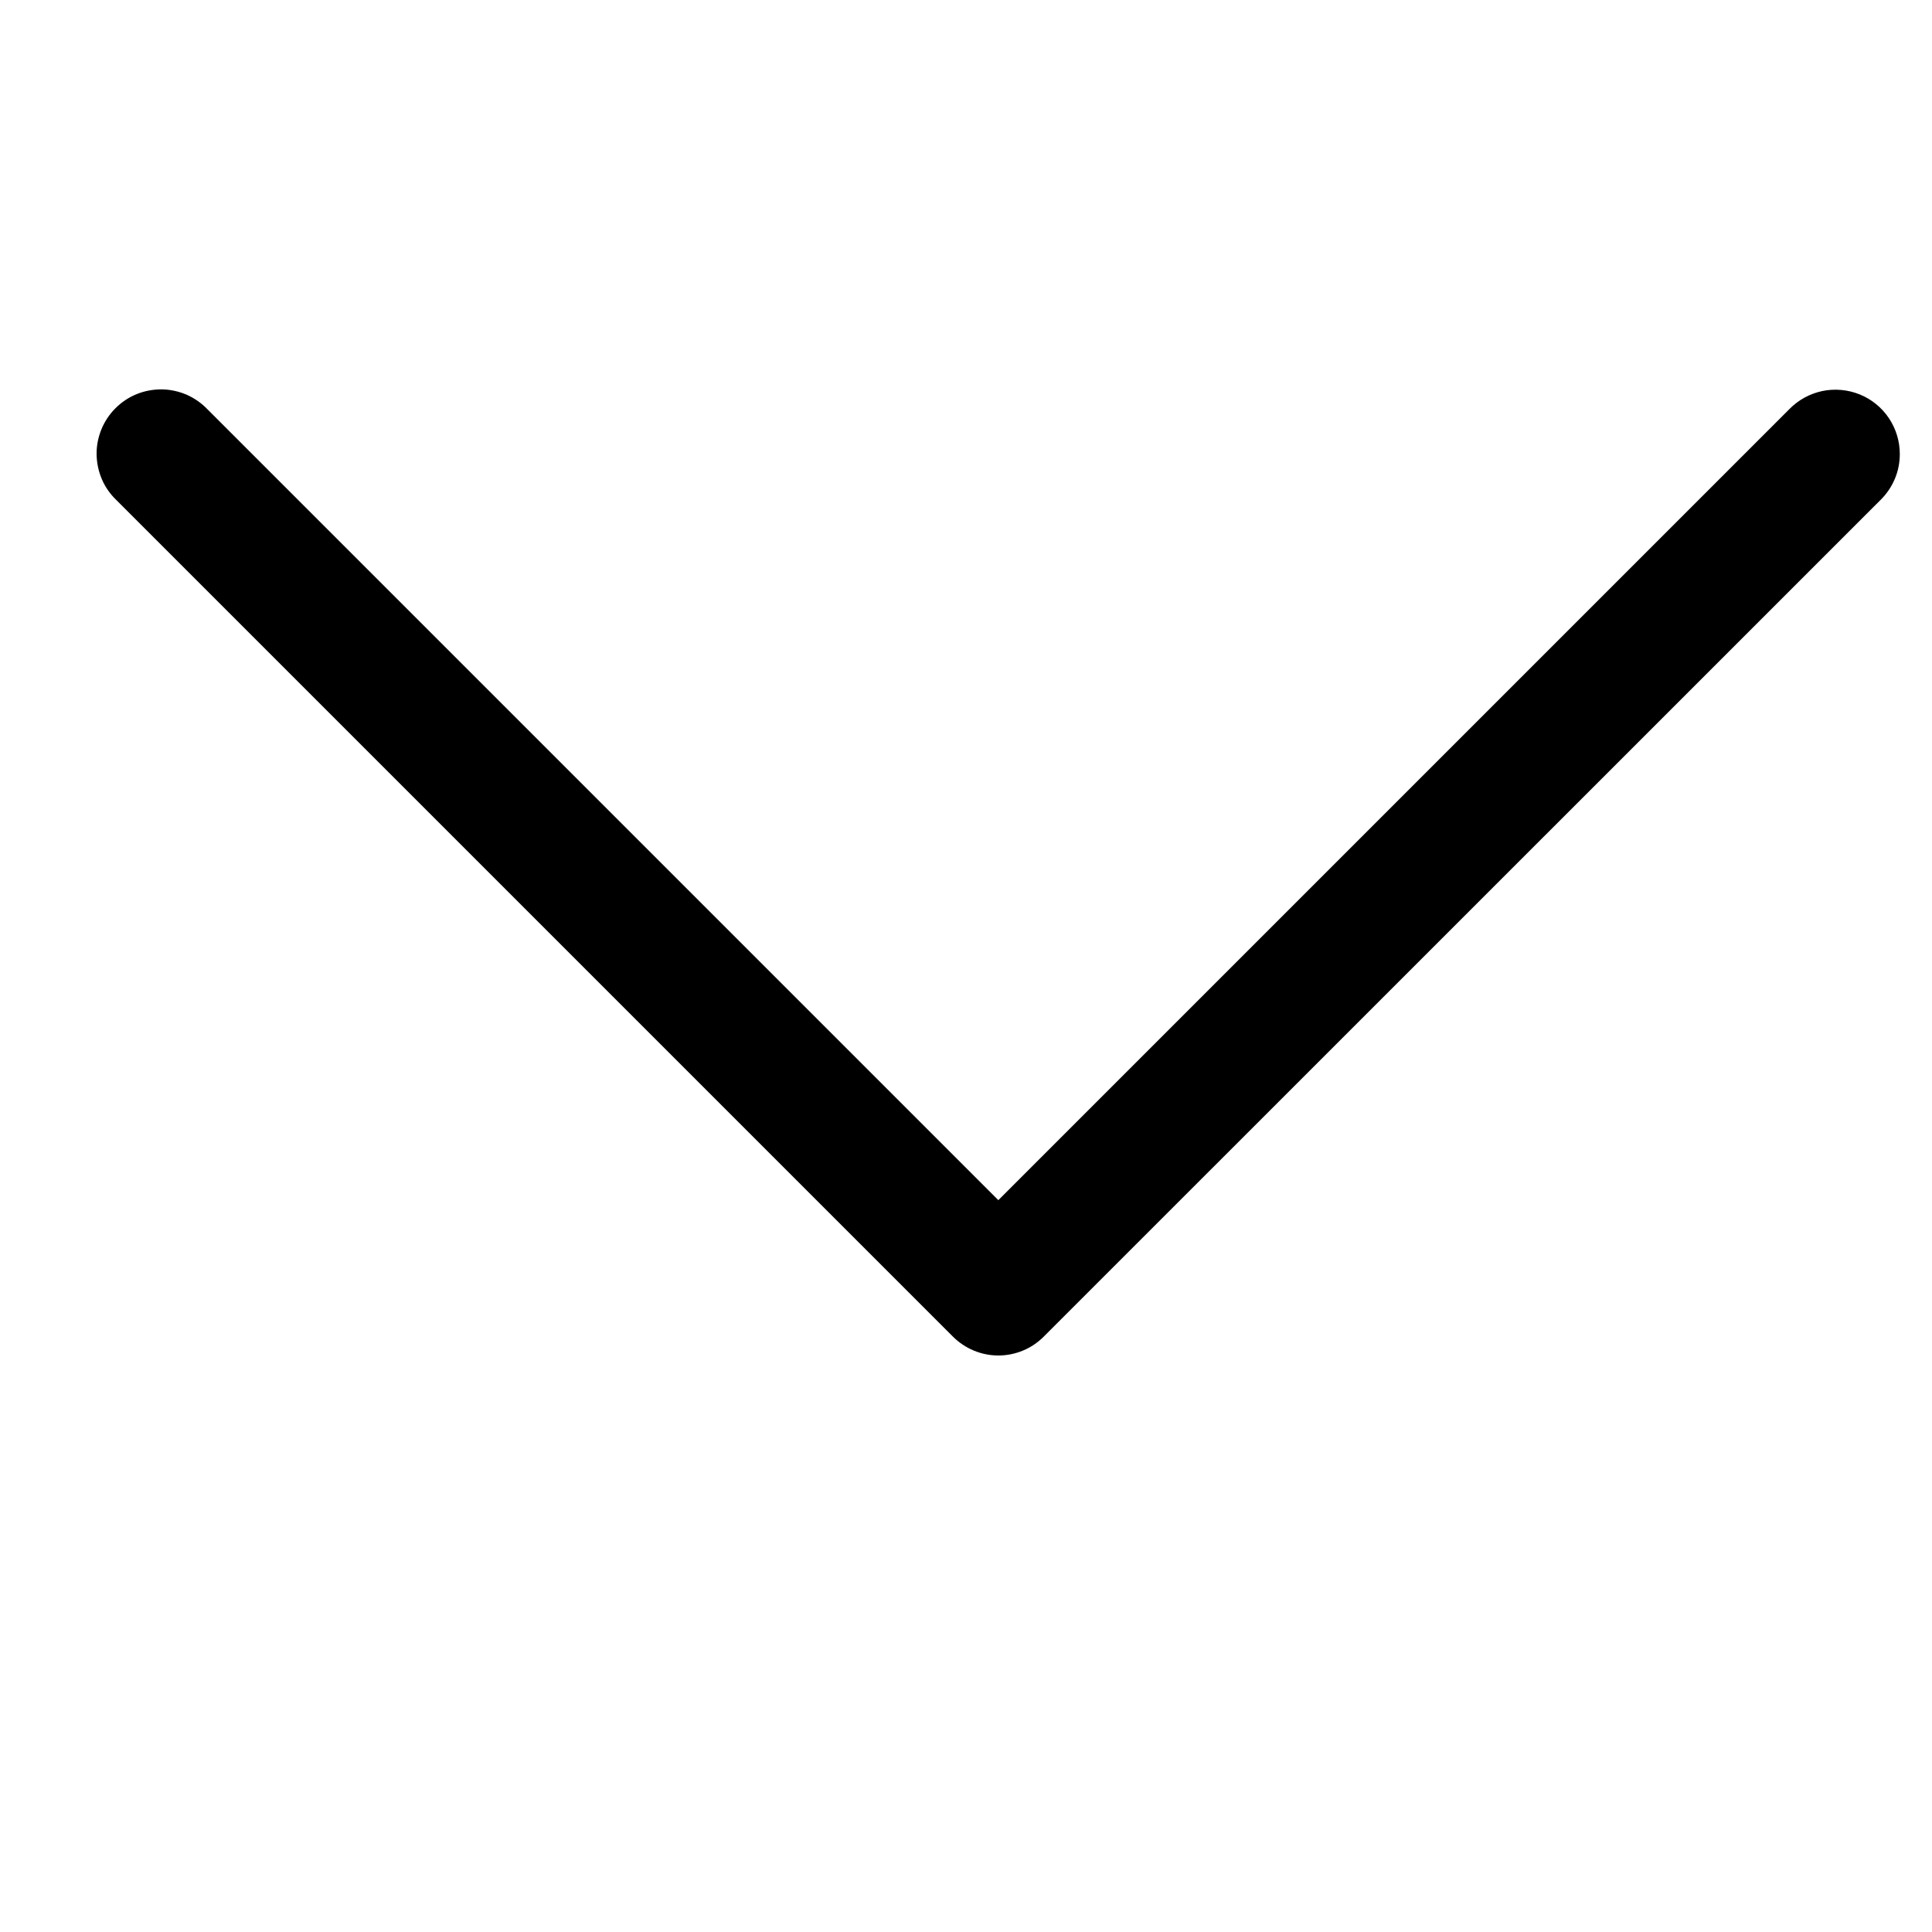
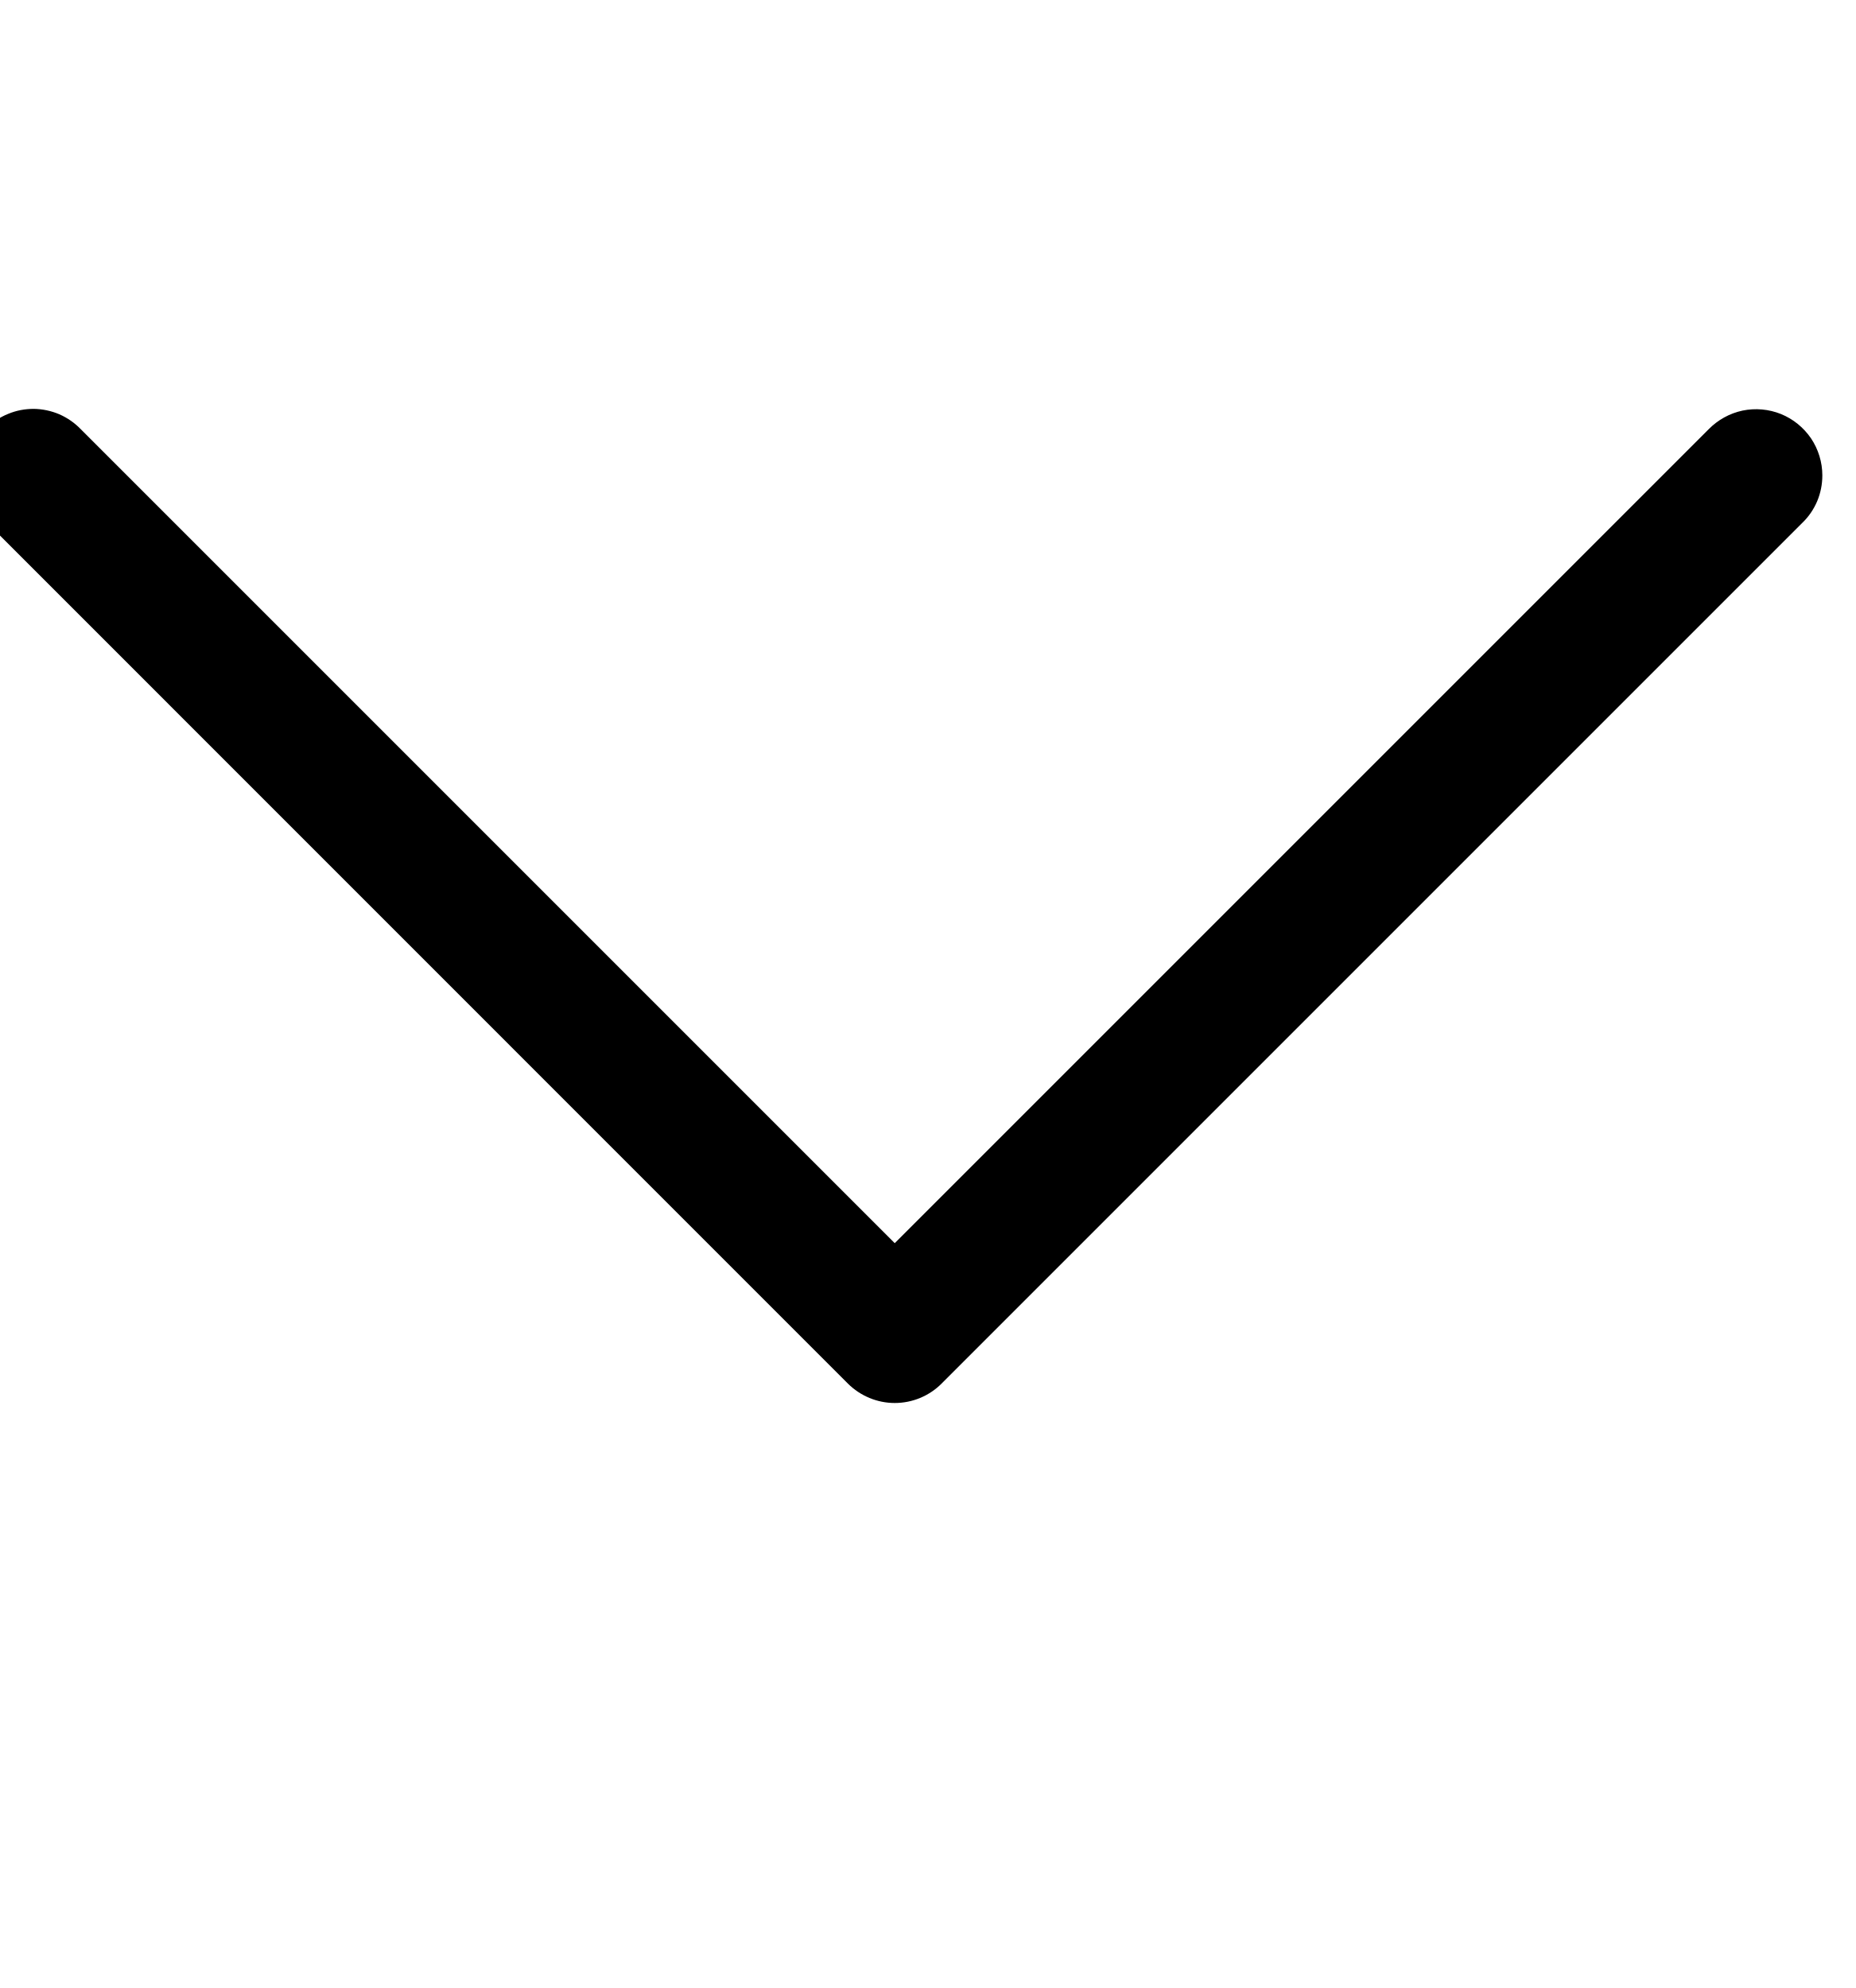
- <svg xmlns="http://www.w3.org/2000/svg" width="15" height="15" viewBox="0 0 15 15" fill="none">
-   <path d="M14.75 3.525C14.75 3.425 14.72 3.328 14.665 3.246C14.609 3.163 14.53 3.099 14.438 3.062C14.346 3.025 14.245 3.016 14.148 3.036C14.05 3.057 13.961 3.106 13.892 3.177L7.751 9.318L1.61 3.177C1.564 3.129 1.509 3.091 1.448 3.064C1.387 3.038 1.321 3.024 1.255 3.023C1.188 3.023 1.122 3.035 1.061 3.06C0.999 3.085 0.943 3.123 0.896 3.17C0.849 3.217 0.812 3.273 0.787 3.334C0.762 3.396 0.749 3.462 0.75 3.528C0.751 3.594 0.765 3.66 0.791 3.721C0.817 3.782 0.856 3.837 0.904 3.883L7.398 10.377C7.492 10.471 7.619 10.524 7.751 10.524C7.884 10.524 8.011 10.471 8.104 10.377L14.599 3.883C14.646 3.837 14.685 3.781 14.711 3.719C14.737 3.658 14.75 3.592 14.75 3.525V3.525Z" fill="black" />
+ <svg xmlns="http://www.w3.org/2000/svg" width="14" height="15" viewBox="0 0 14 15" fill="none">
+   <path d="M13.75 3.587C13.75 3.488 13.72 3.39 13.665 3.308C13.609 3.226 13.531 3.162 13.438 3.124C13.346 3.087 13.245 3.078 13.148 3.098C13.05 3.119 12.962 3.168 12.892 3.239L6.751 9.38L0.61 3.239C0.564 3.191 0.509 3.153 0.448 3.126C0.387 3.1 0.321 3.086 0.255 3.085C0.188 3.085 0.123 3.097 0.061 3.123C-0.001 3.148 -0.056 3.185 -0.103 3.232C-0.15 3.279 -0.188 3.335 -0.213 3.396C-0.238 3.458 -0.25 3.524 -0.25 3.59C-0.249 3.657 -0.235 3.722 -0.209 3.783C-0.182 3.844 -0.144 3.899 -0.096 3.945L6.398 10.44C6.492 10.533 6.619 10.586 6.751 10.586C6.884 10.586 7.011 10.533 7.104 10.44L13.599 3.945C13.647 3.899 13.685 3.843 13.711 3.782C13.737 3.72 13.75 3.654 13.75 3.587Z" fill="black" />
</svg>
